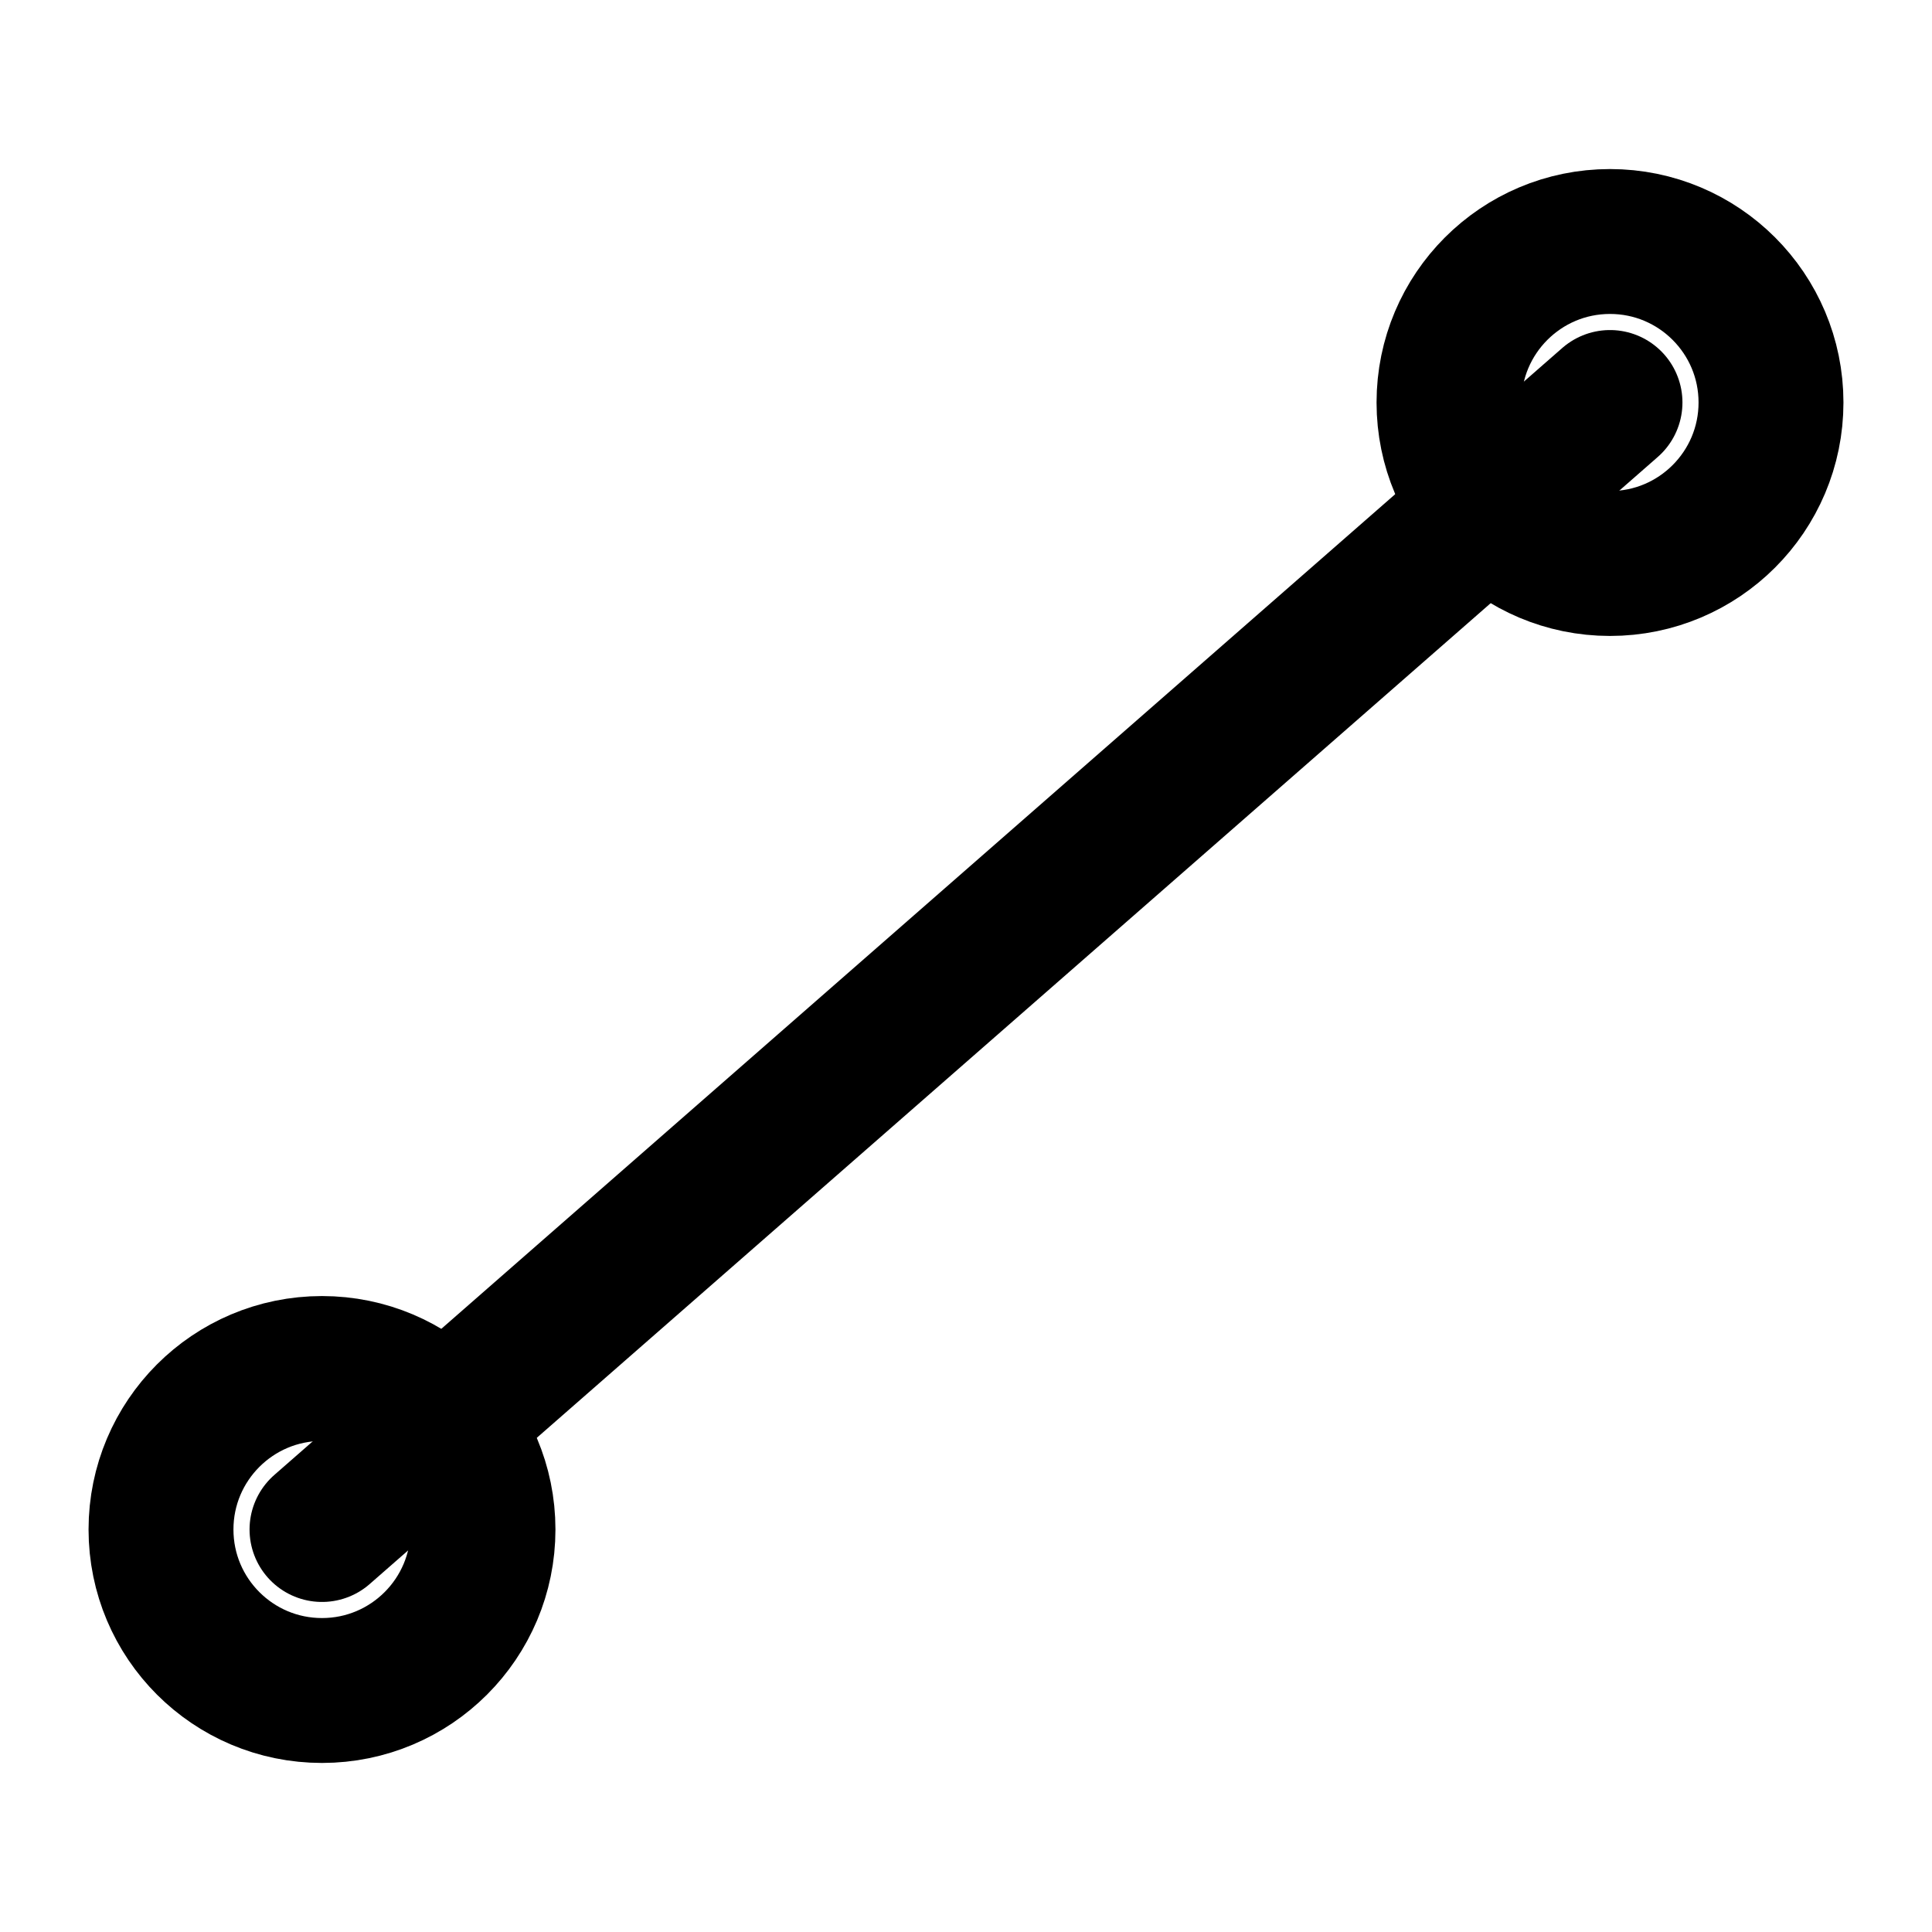
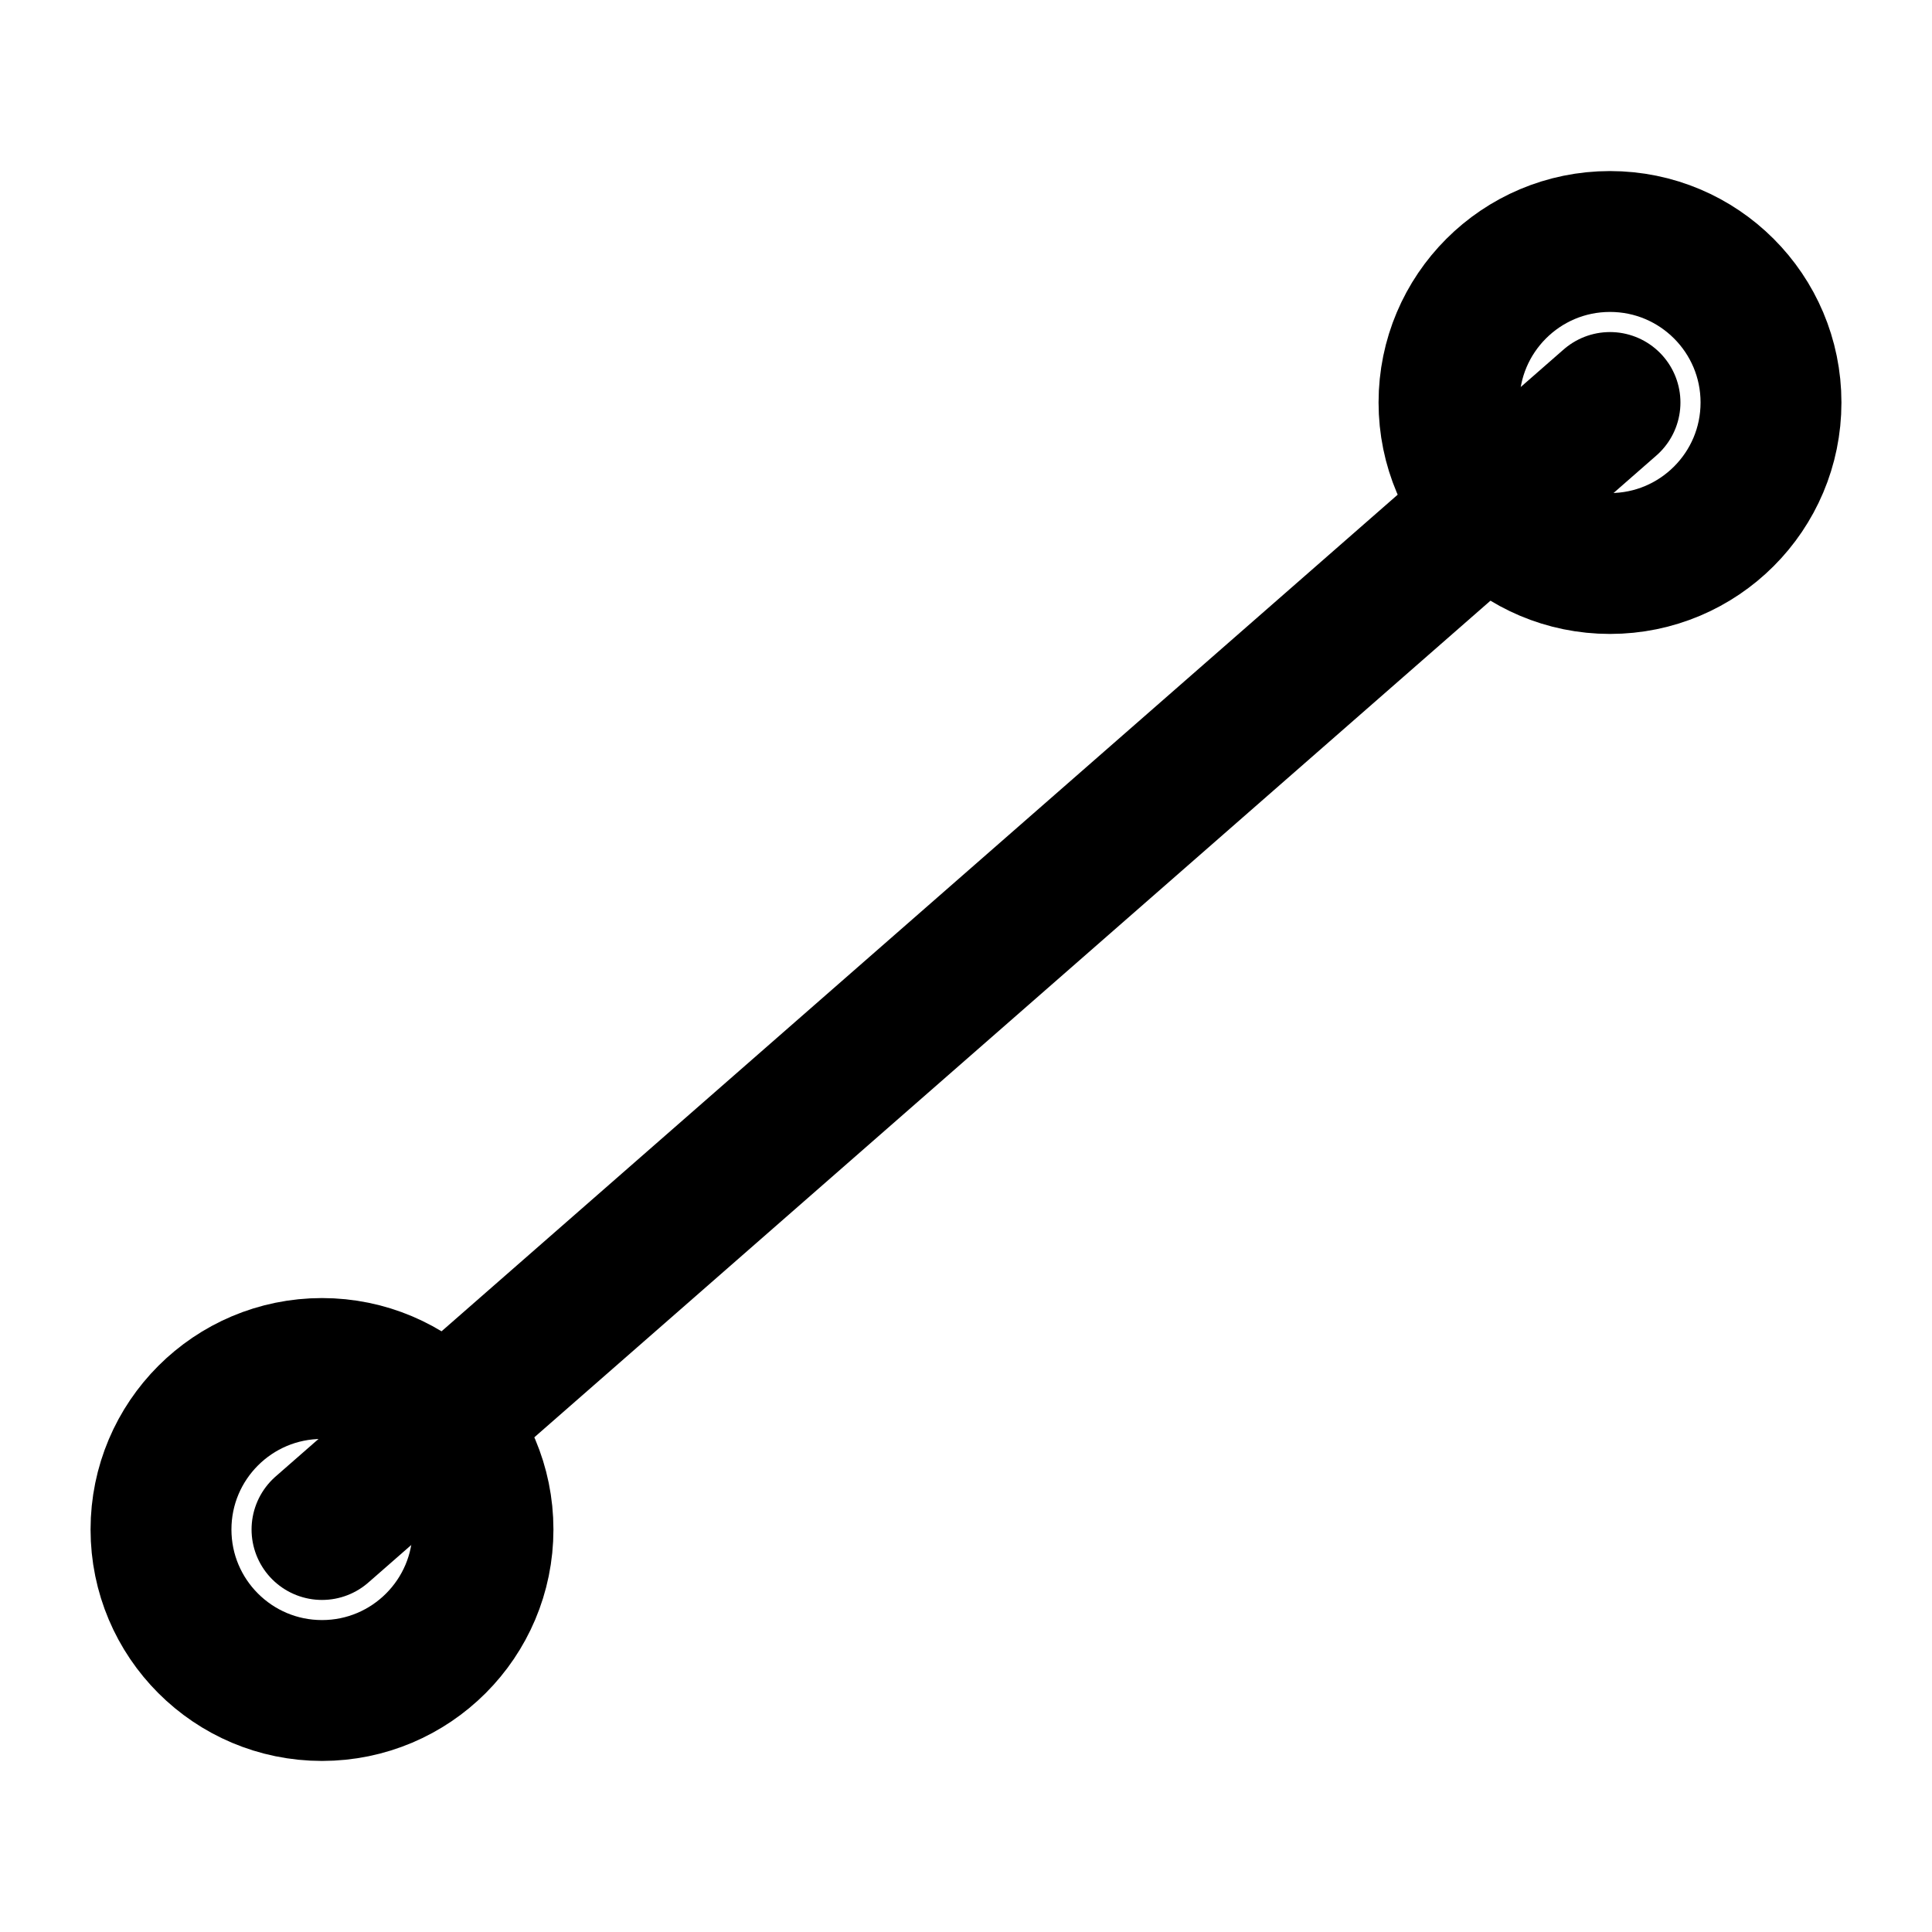
<svg xmlns="http://www.w3.org/2000/svg" viewBox="0 0 24 24" width="24" height="24" role="img" aria-label="Paint Line">
-   <g fill="none" stroke="currentColor" stroke-width="1.8" stroke-linecap="round" stroke-linejoin="round">
+   <g fill="none" stroke="currentColor" stroke-width="1.75" stroke-linecap="round" stroke-linejoin="round">
    <path d="M4 19 20 5" />
  </g>
-   <g fill="none" stroke="currentColor" stroke-width="1.8" stroke-linecap="round" stroke-linejoin="round">
+   <g fill="none" stroke="currentColor" stroke-width="1.75" stroke-linecap="round" stroke-linejoin="round">
    <circle cx="4" cy="19" r="2" />
  </g>
-   <g fill="none" stroke="currentColor" stroke-width="1.8" stroke-linecap="round" stroke-linejoin="round">
+   <g fill="none" stroke="currentColor" stroke-width="1.75" stroke-linecap="round" stroke-linejoin="round">
    <circle cx="20" cy="5" r="2" />
  </g>
</svg>
